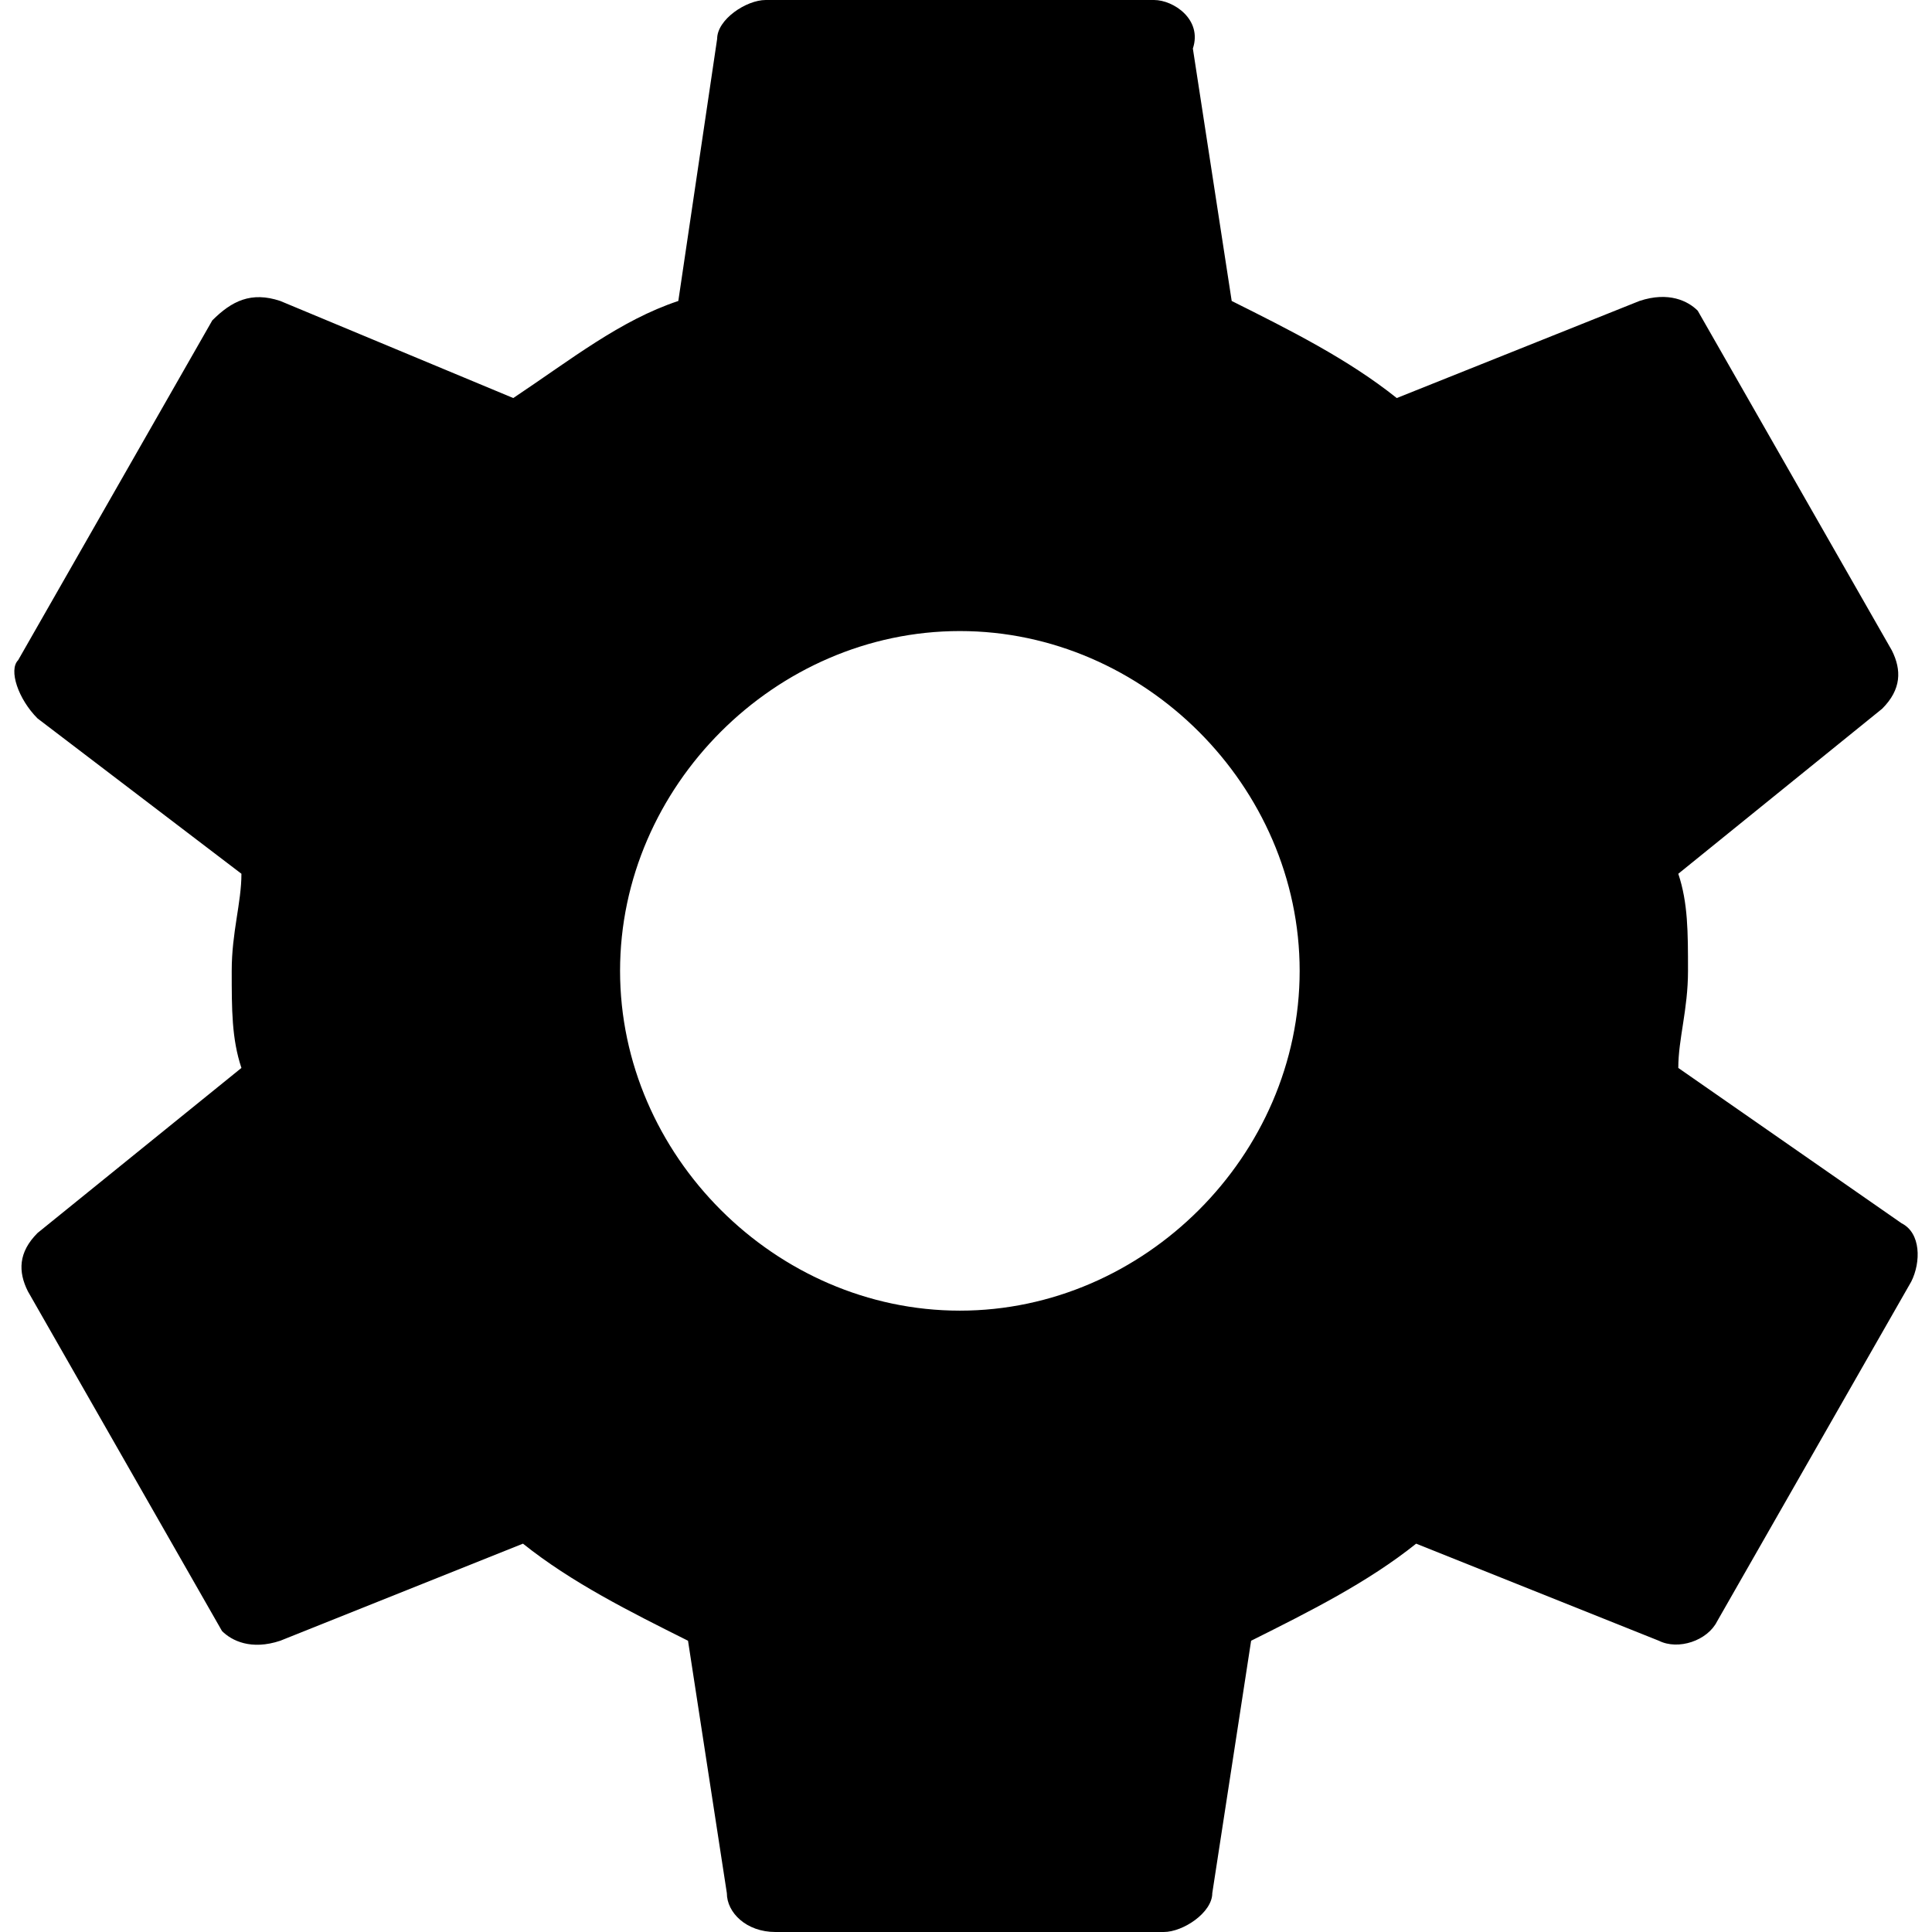
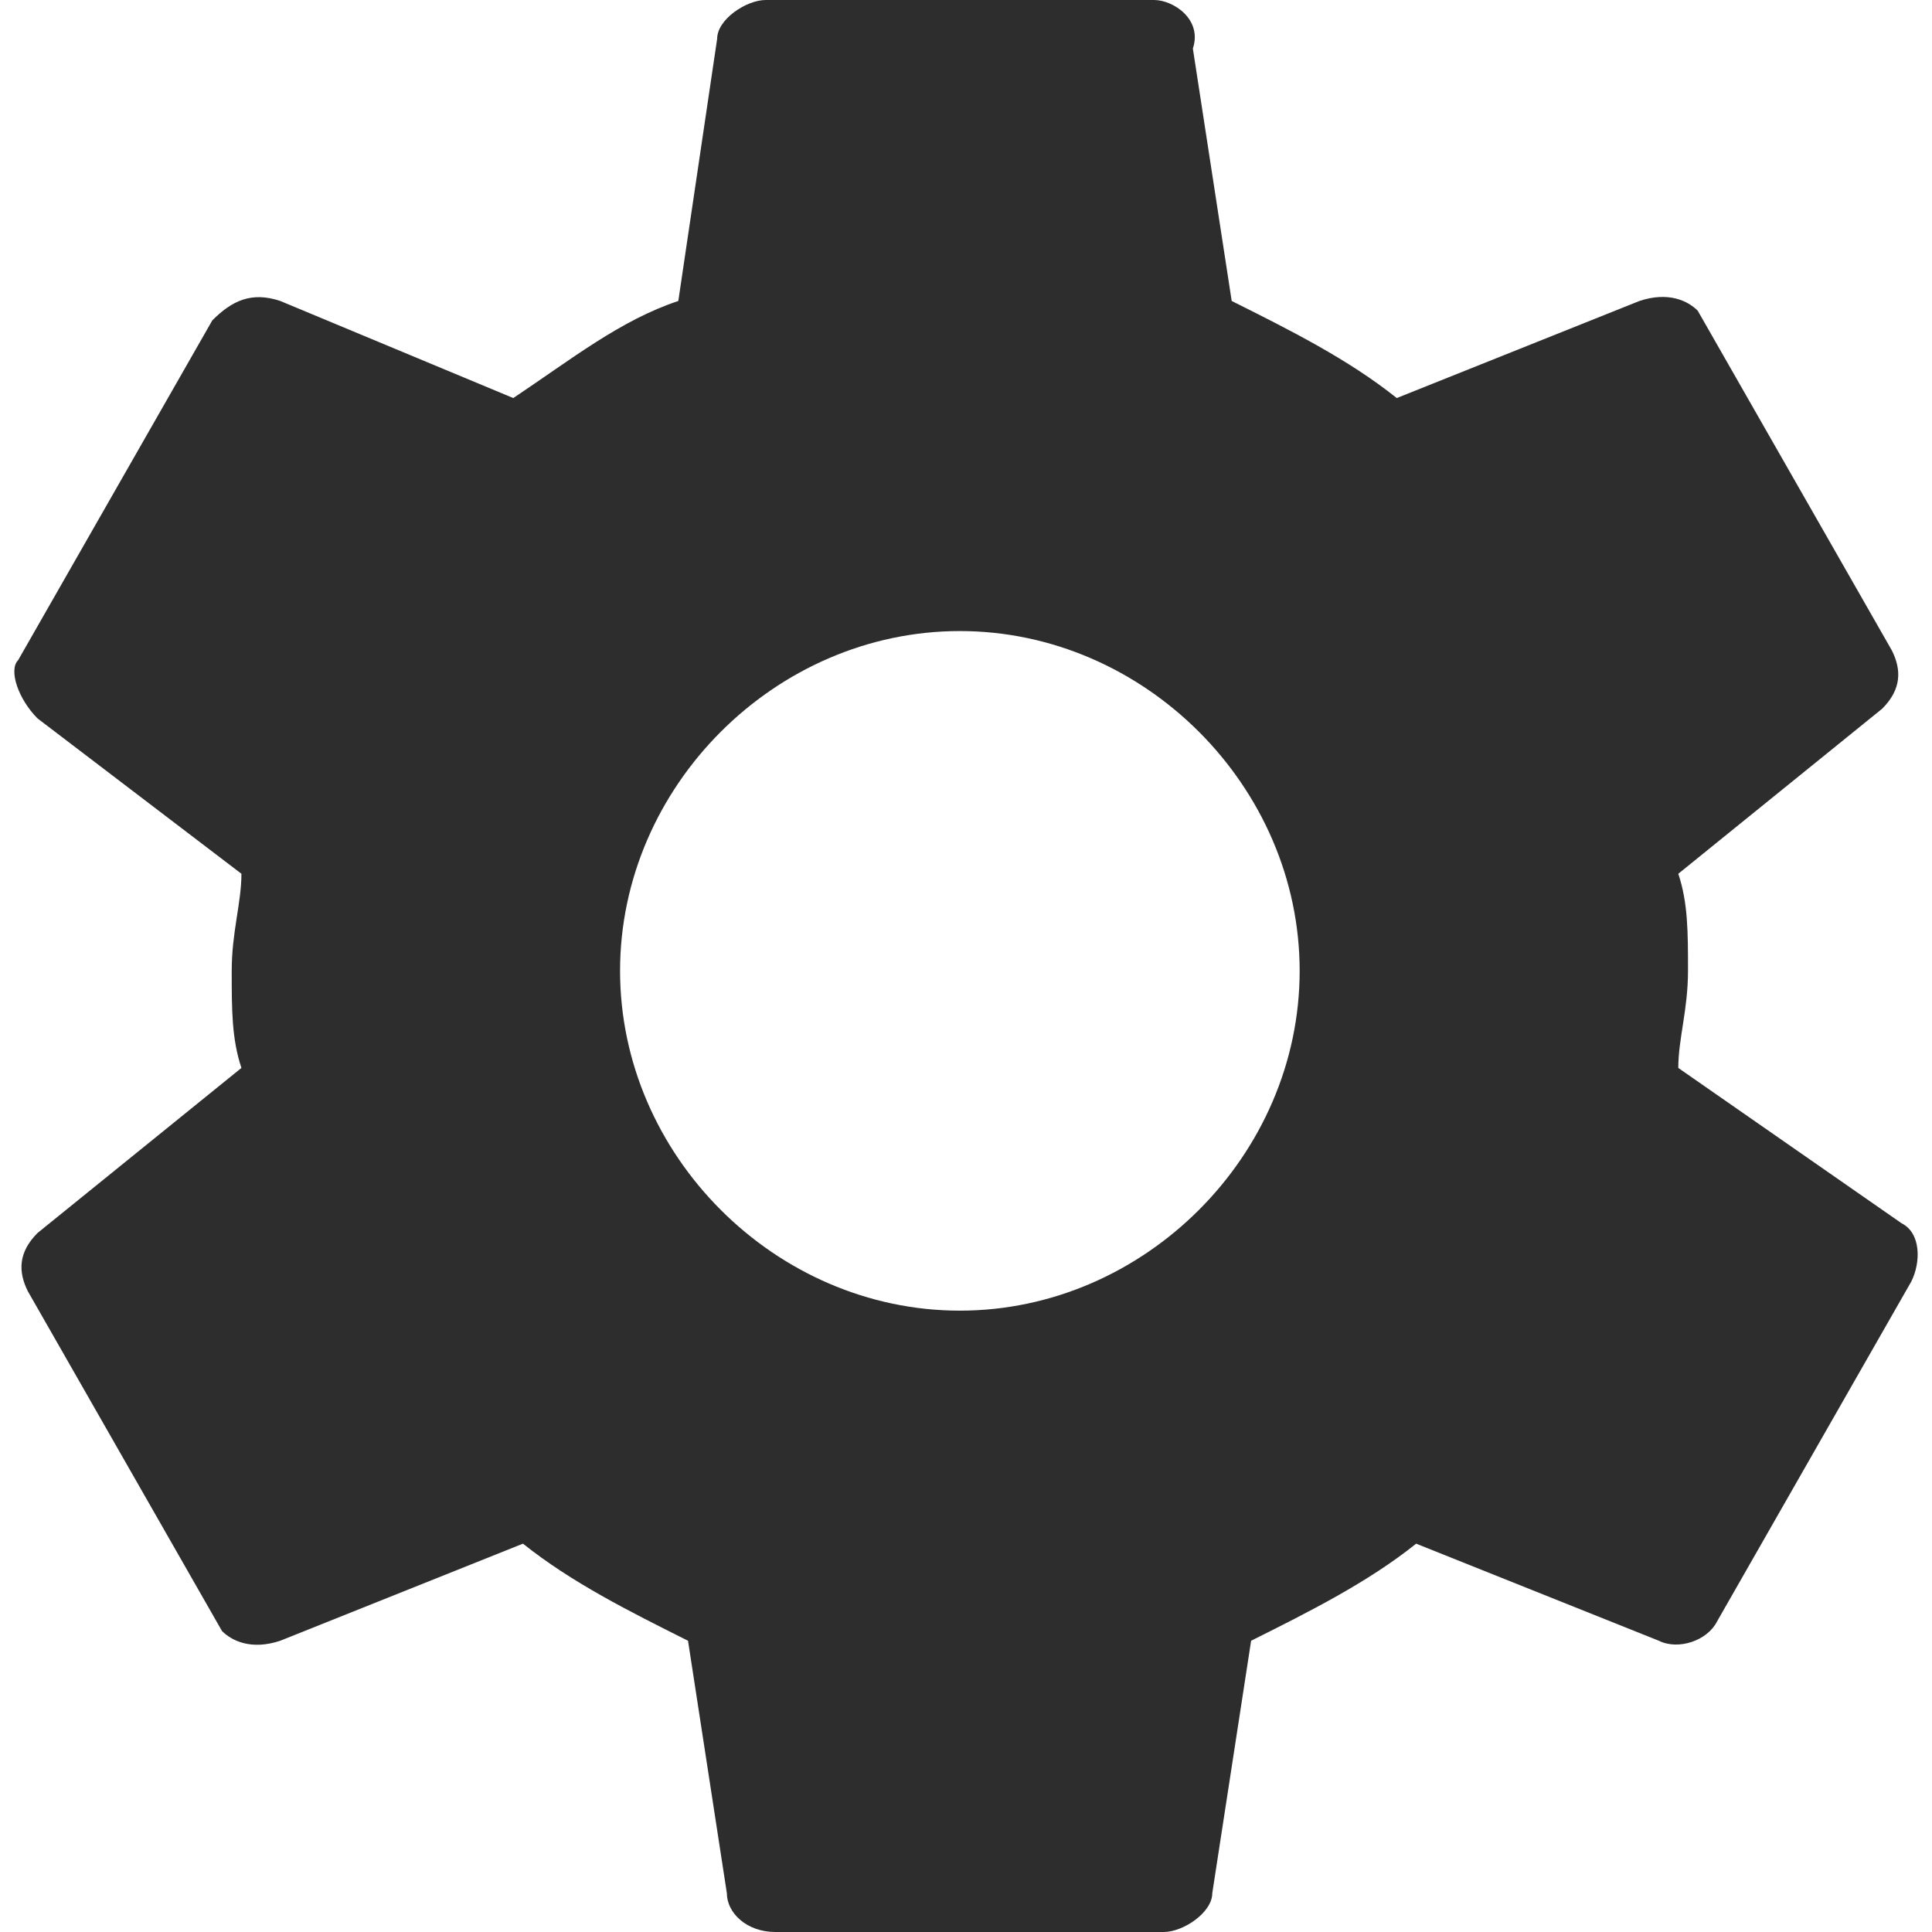
- <svg xmlns="http://www.w3.org/2000/svg" version="1.1" id="settings-icon" x="0px" y="0px" width="507.451px" height="507.45px" viewBox="0 0 507.451 507.45" xml:space="preserve">
+ <svg xmlns="http://www.w3.org/2000/svg" version="1.1" id="settings-icon" fill="#2d2d2e" x="0px" y="0px" width="507.451px" height="507.45px" viewBox="0 0 507.451 507.45" xml:space="preserve">
  <path d="M440.813,280.5c0-7.65,2.55-15.3,2.55-25.5s0-17.85-2.55-25.5l53.55-43.35c5.1-5.1,5.1-10.2,2.55-15.3l-51-89.25   c-2.55-2.55-7.649-5.1-15.3-2.55l-63.75,25.5c-12.75-10.2-28.05-17.85-43.35-25.5l-10.2-66.3C315.863,5.1,308.212,0,303.113,0   h-102c-5.101,0-12.75,5.1-12.75,10.2l-10.2,68.85c-15.3,5.1-28.05,15.3-43.35,25.5l-61.2-25.5c-7.65-2.55-12.75,0-17.851,5.1   l-51,89.25c-2.55,2.55,0,10.2,5.1,15.3l53.55,40.8c0,7.65-2.55,15.3-2.55,25.5s0,17.85,2.55,25.5l-53.55,43.35   c-5.1,5.101-5.1,10.2-2.55,15.301l51,89.25c2.55,2.55,7.649,5.1,15.3,2.55l63.75-25.5c12.75,10.2,28.05,17.85,43.35,25.5   l10.2,66.3c0,5.1,5.1,10.2,12.75,10.2h102c5.101,0,12.75-5.101,12.75-10.2l10.2-66.3c15.3-7.65,30.6-15.3,43.35-25.5l63.75,25.5   c5.101,2.55,12.75,0,15.301-5.101l51-89.25c2.55-5.1,2.55-12.75-2.551-15.3L440.813,280.5z M252.113,344.25   c-48.45,0-89.25-40.8-89.25-89.25s40.8-89.25,89.25-89.25s89.25,40.8,89.25,89.25S300.563,344.25,252.113,344.25z" />
</svg>
